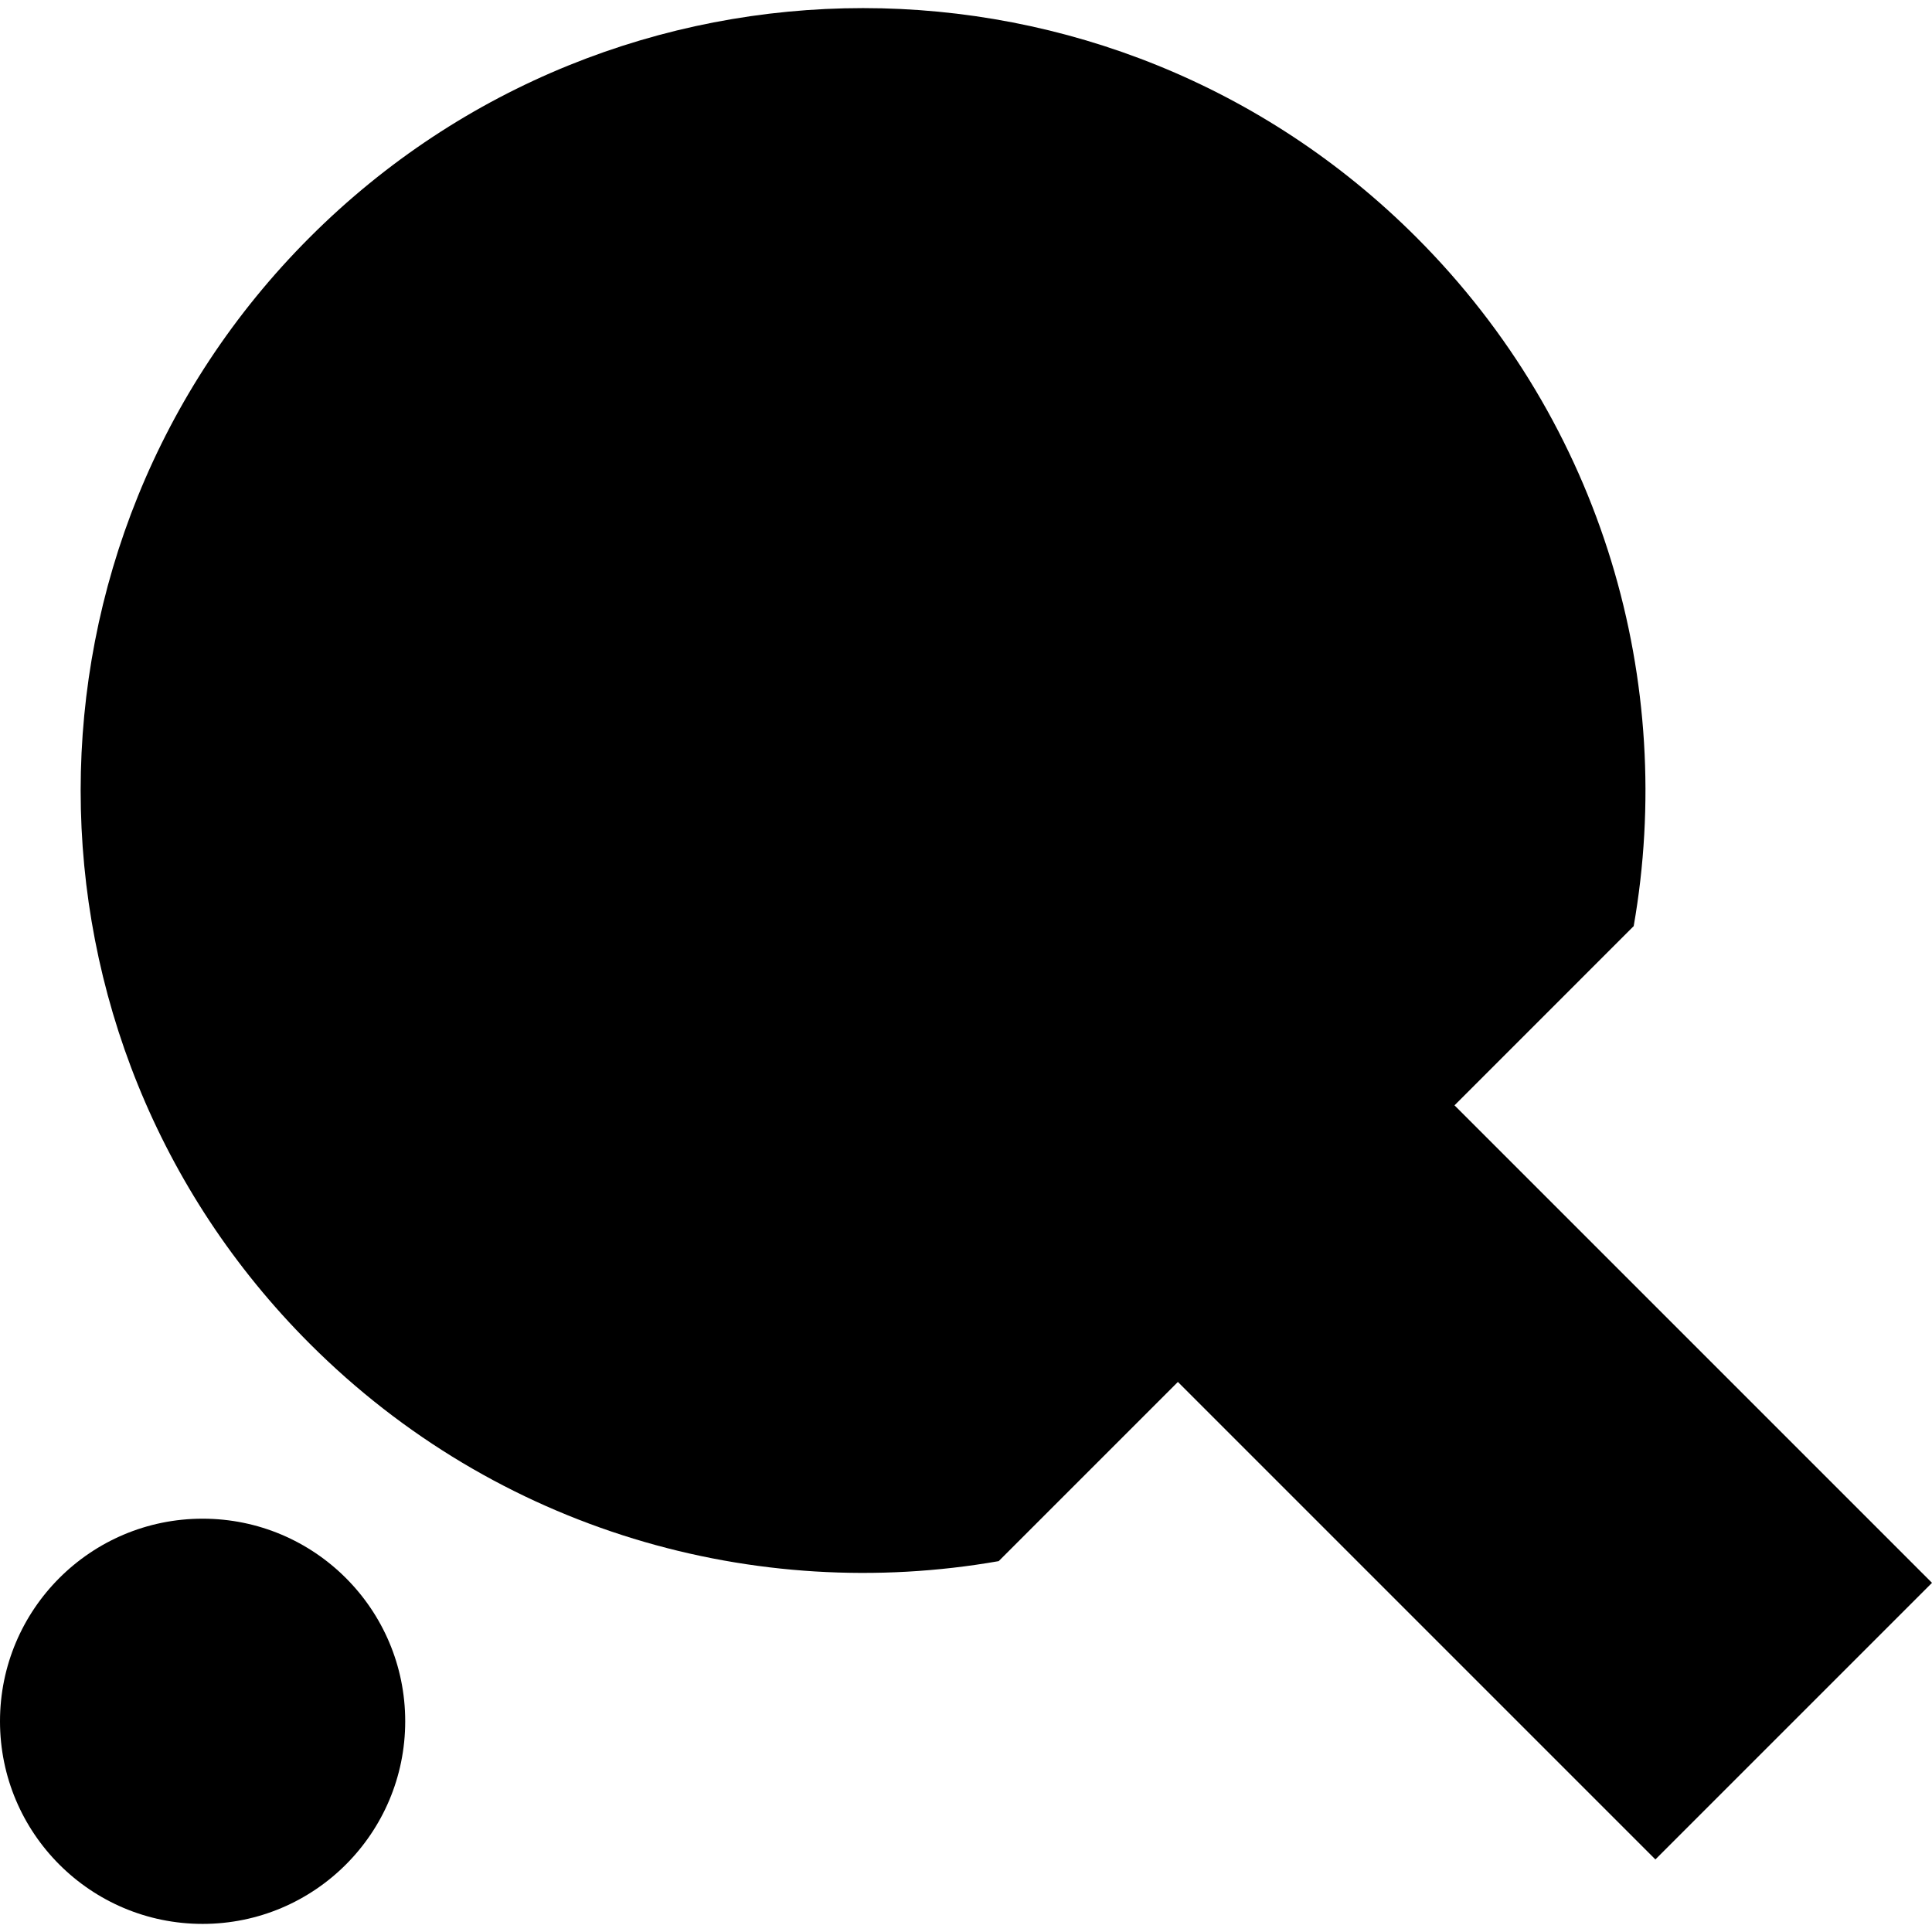
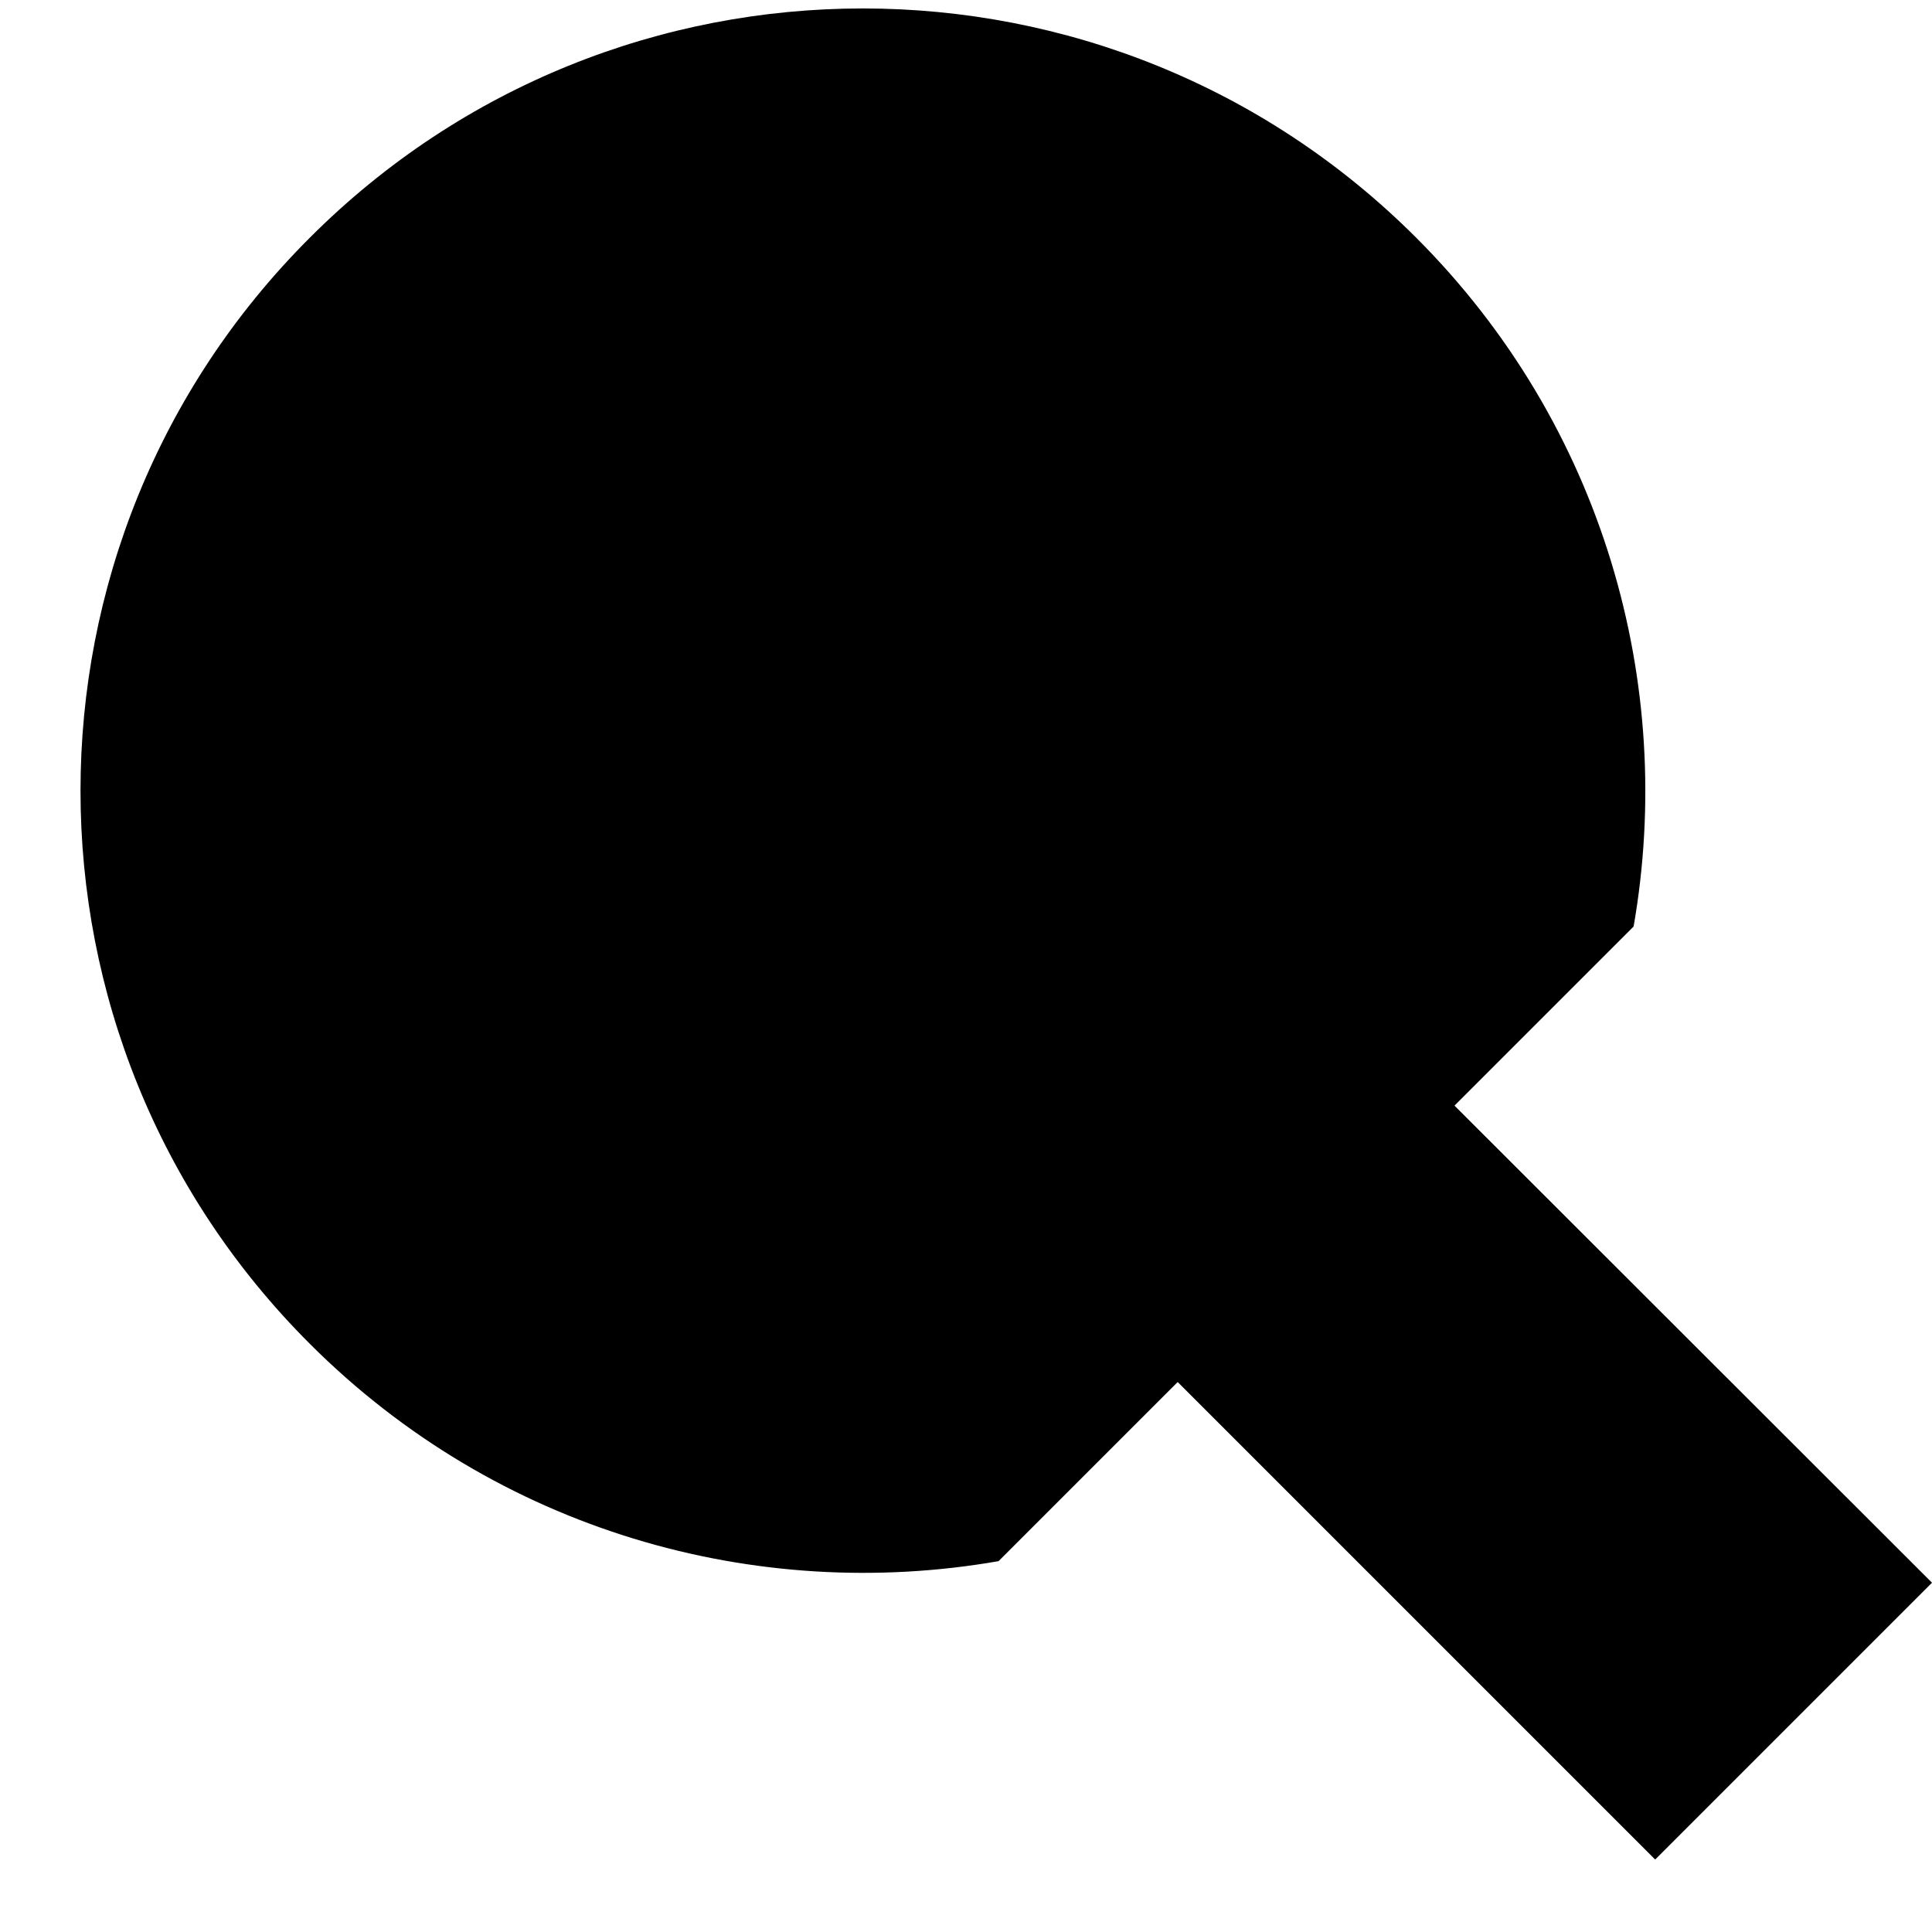
- <svg xmlns="http://www.w3.org/2000/svg" version="1.1" id="Capa_1" x="0px" y="0px" width="474.643px" height="474.643px" viewBox="0 0 474.643 474.643" style="enable-background:new 0 0 474.643 474.643;" xml:space="preserve">
+ <svg xmlns="http://www.w3.org/2000/svg" version="1.1" id="Capa_1" x="0px" y="0px" viewBox="0 0 474.6 474.6" style="enable-background:new 0 0 474.6 474.6;" xml:space="preserve">
  <g>
    <g>
-       <path d="M357.332,271.553l44.025-44.027c10.436-59.609-7.359-123.193-53.4-169.234c-75.066-75.068-196.774-75.069-271.841-0.001    C1.048,133.359,1.048,255.066,76.117,330.134c46.04,46.041,109.625,63.833,169.234,53.399l44.026-44.026l117.311,117.312    l67.955-67.954L357.332,271.553z" />
-       <circle cx="49.775" cy="422.878" r="49.775" />
+       <path d="M357.3,271.6l44-44c10.4-59.6-7.4-123.2-53.4-169.2c-75.1-75.1-196.8-75.1-271.8,0C1,133.4,1,255.1,76.1,330.1    c46,46,109.6,63.8,169.2,53.4l44-44l117.3,117.3l68-68L357.3,271.6z" />
    </g>
  </g>
-   <g>
- </g>
-   <g>
- </g>
-   <g>
- </g>
-   <g>
- </g>
-   <g>
- </g>
-   <g>
- </g>
-   <g>
- </g>
-   <g>
- </g>
-   <g>
- </g>
-   <g>
- </g>
-   <g>
- </g>
-   <g>
- </g>
-   <g>
- </g>
-   <g>
- </g>
-   <g>
- </g>
</svg>
